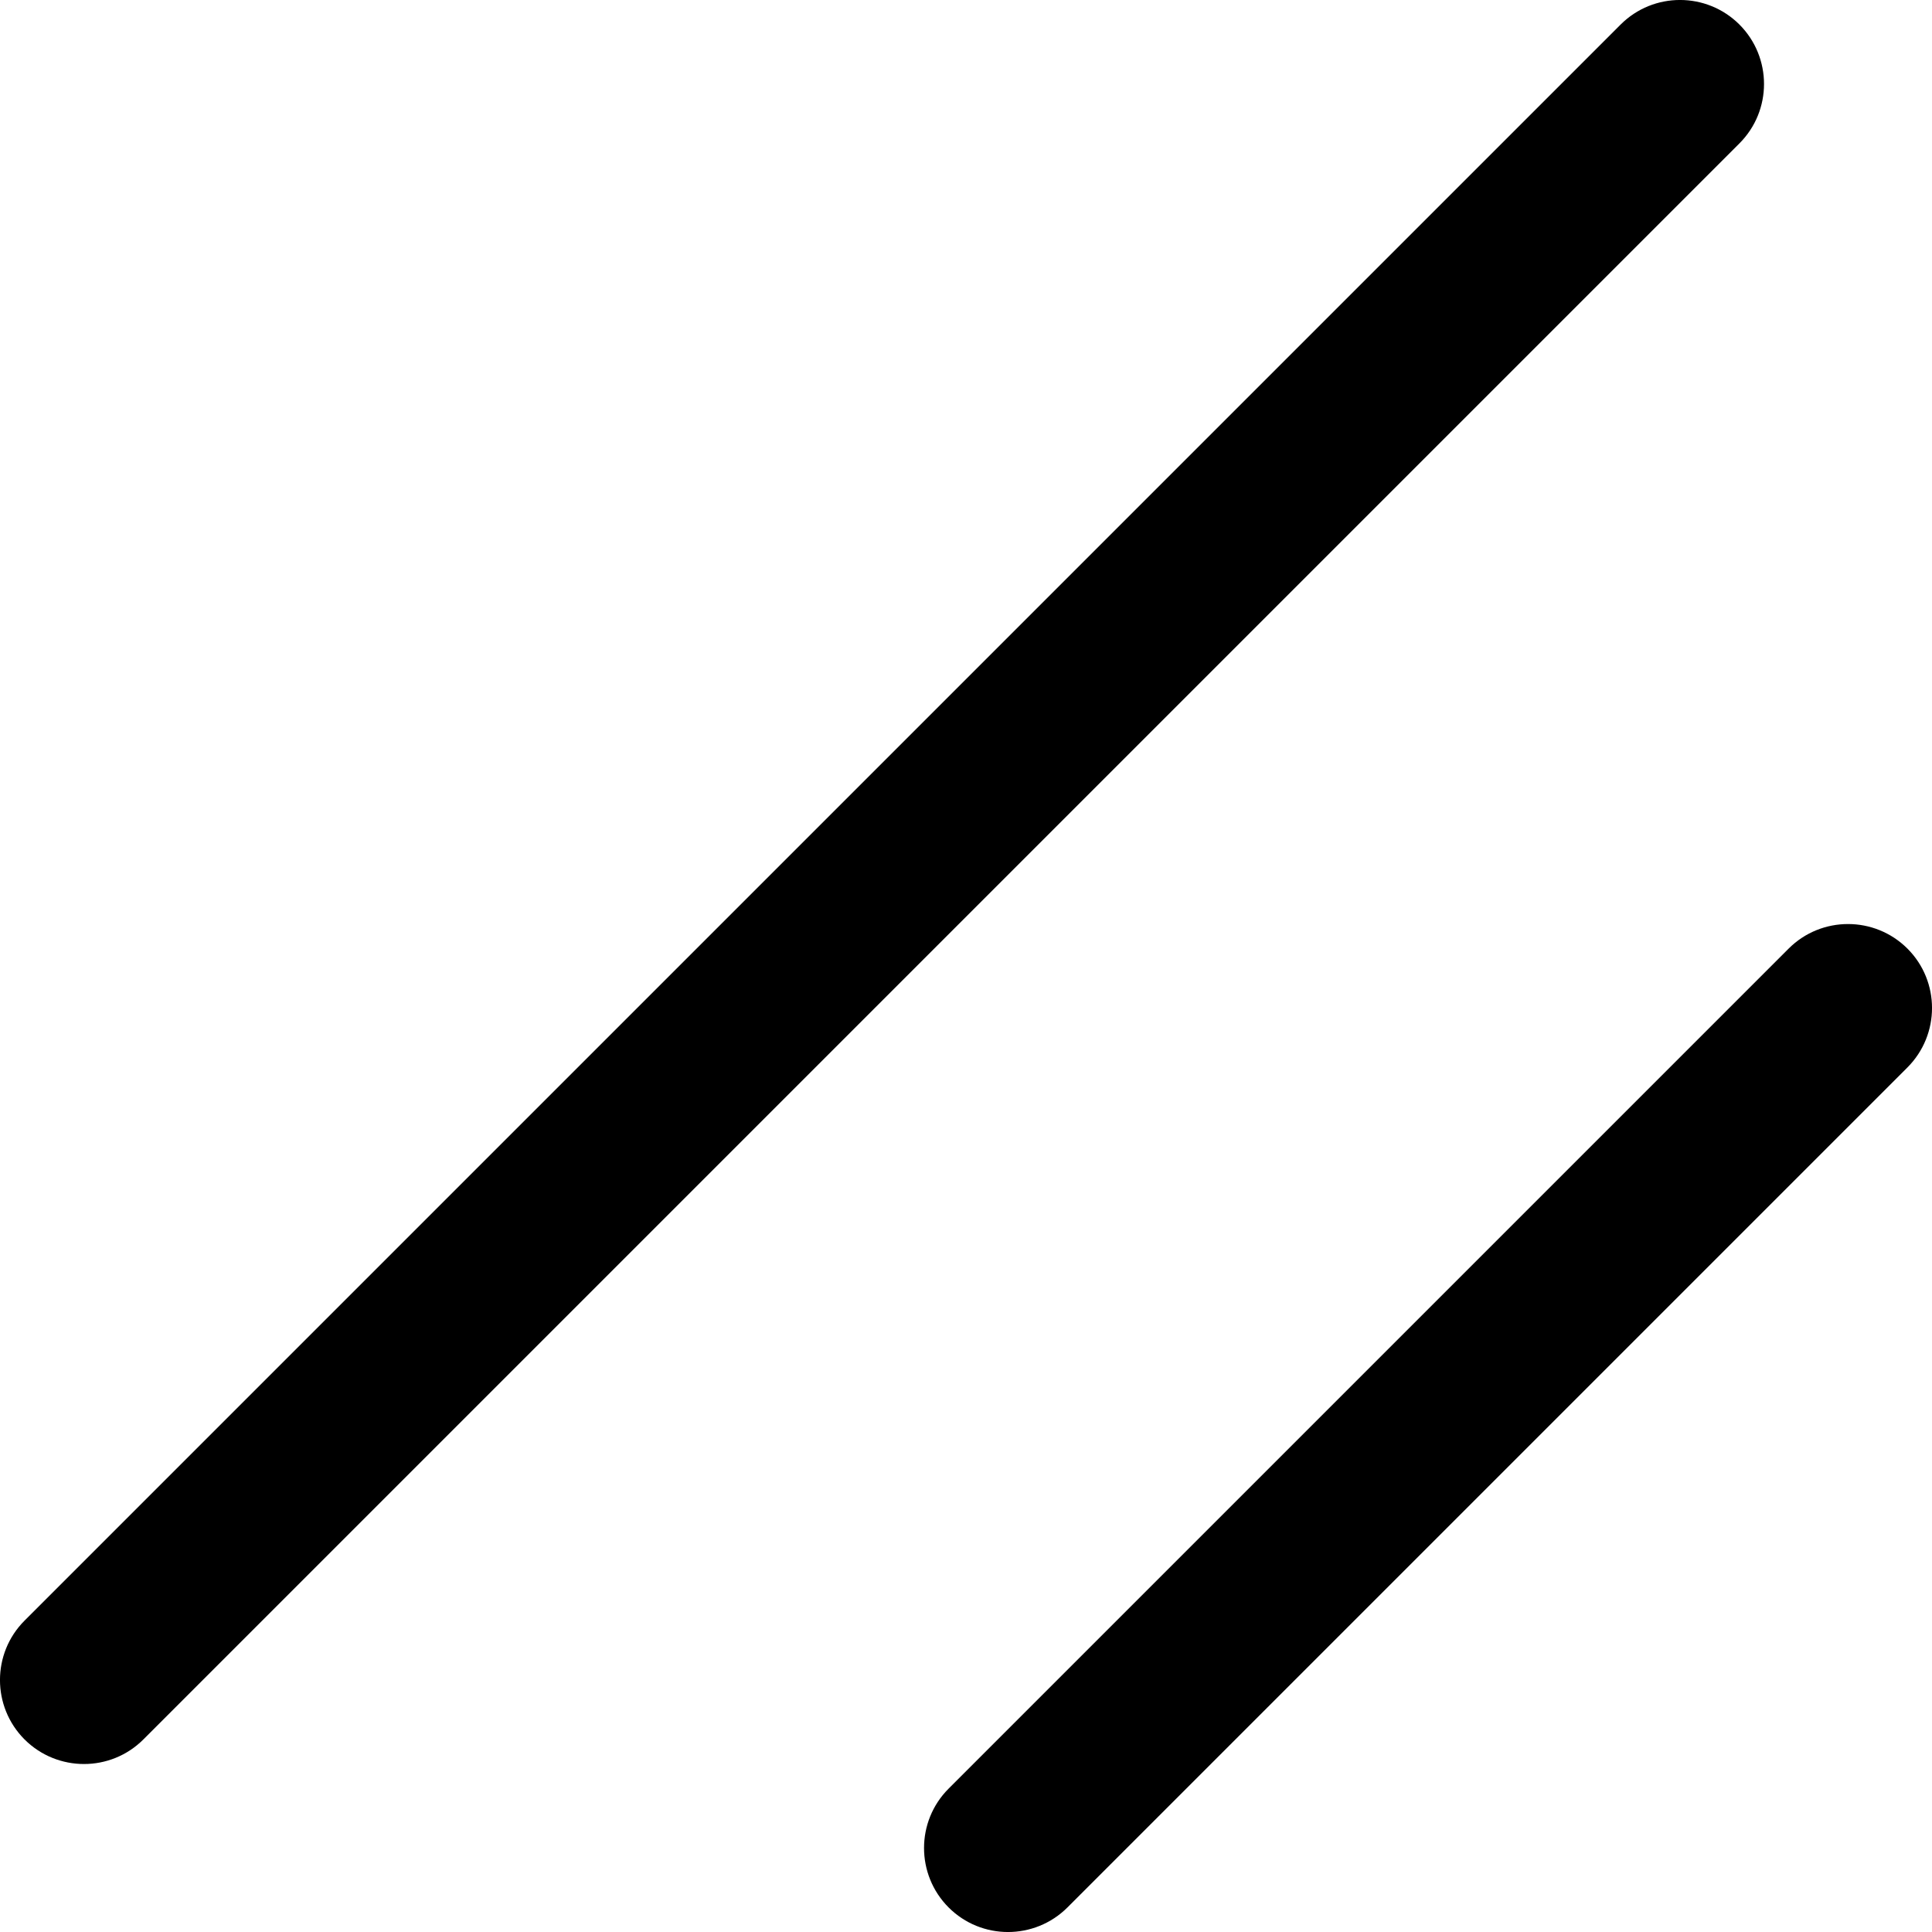
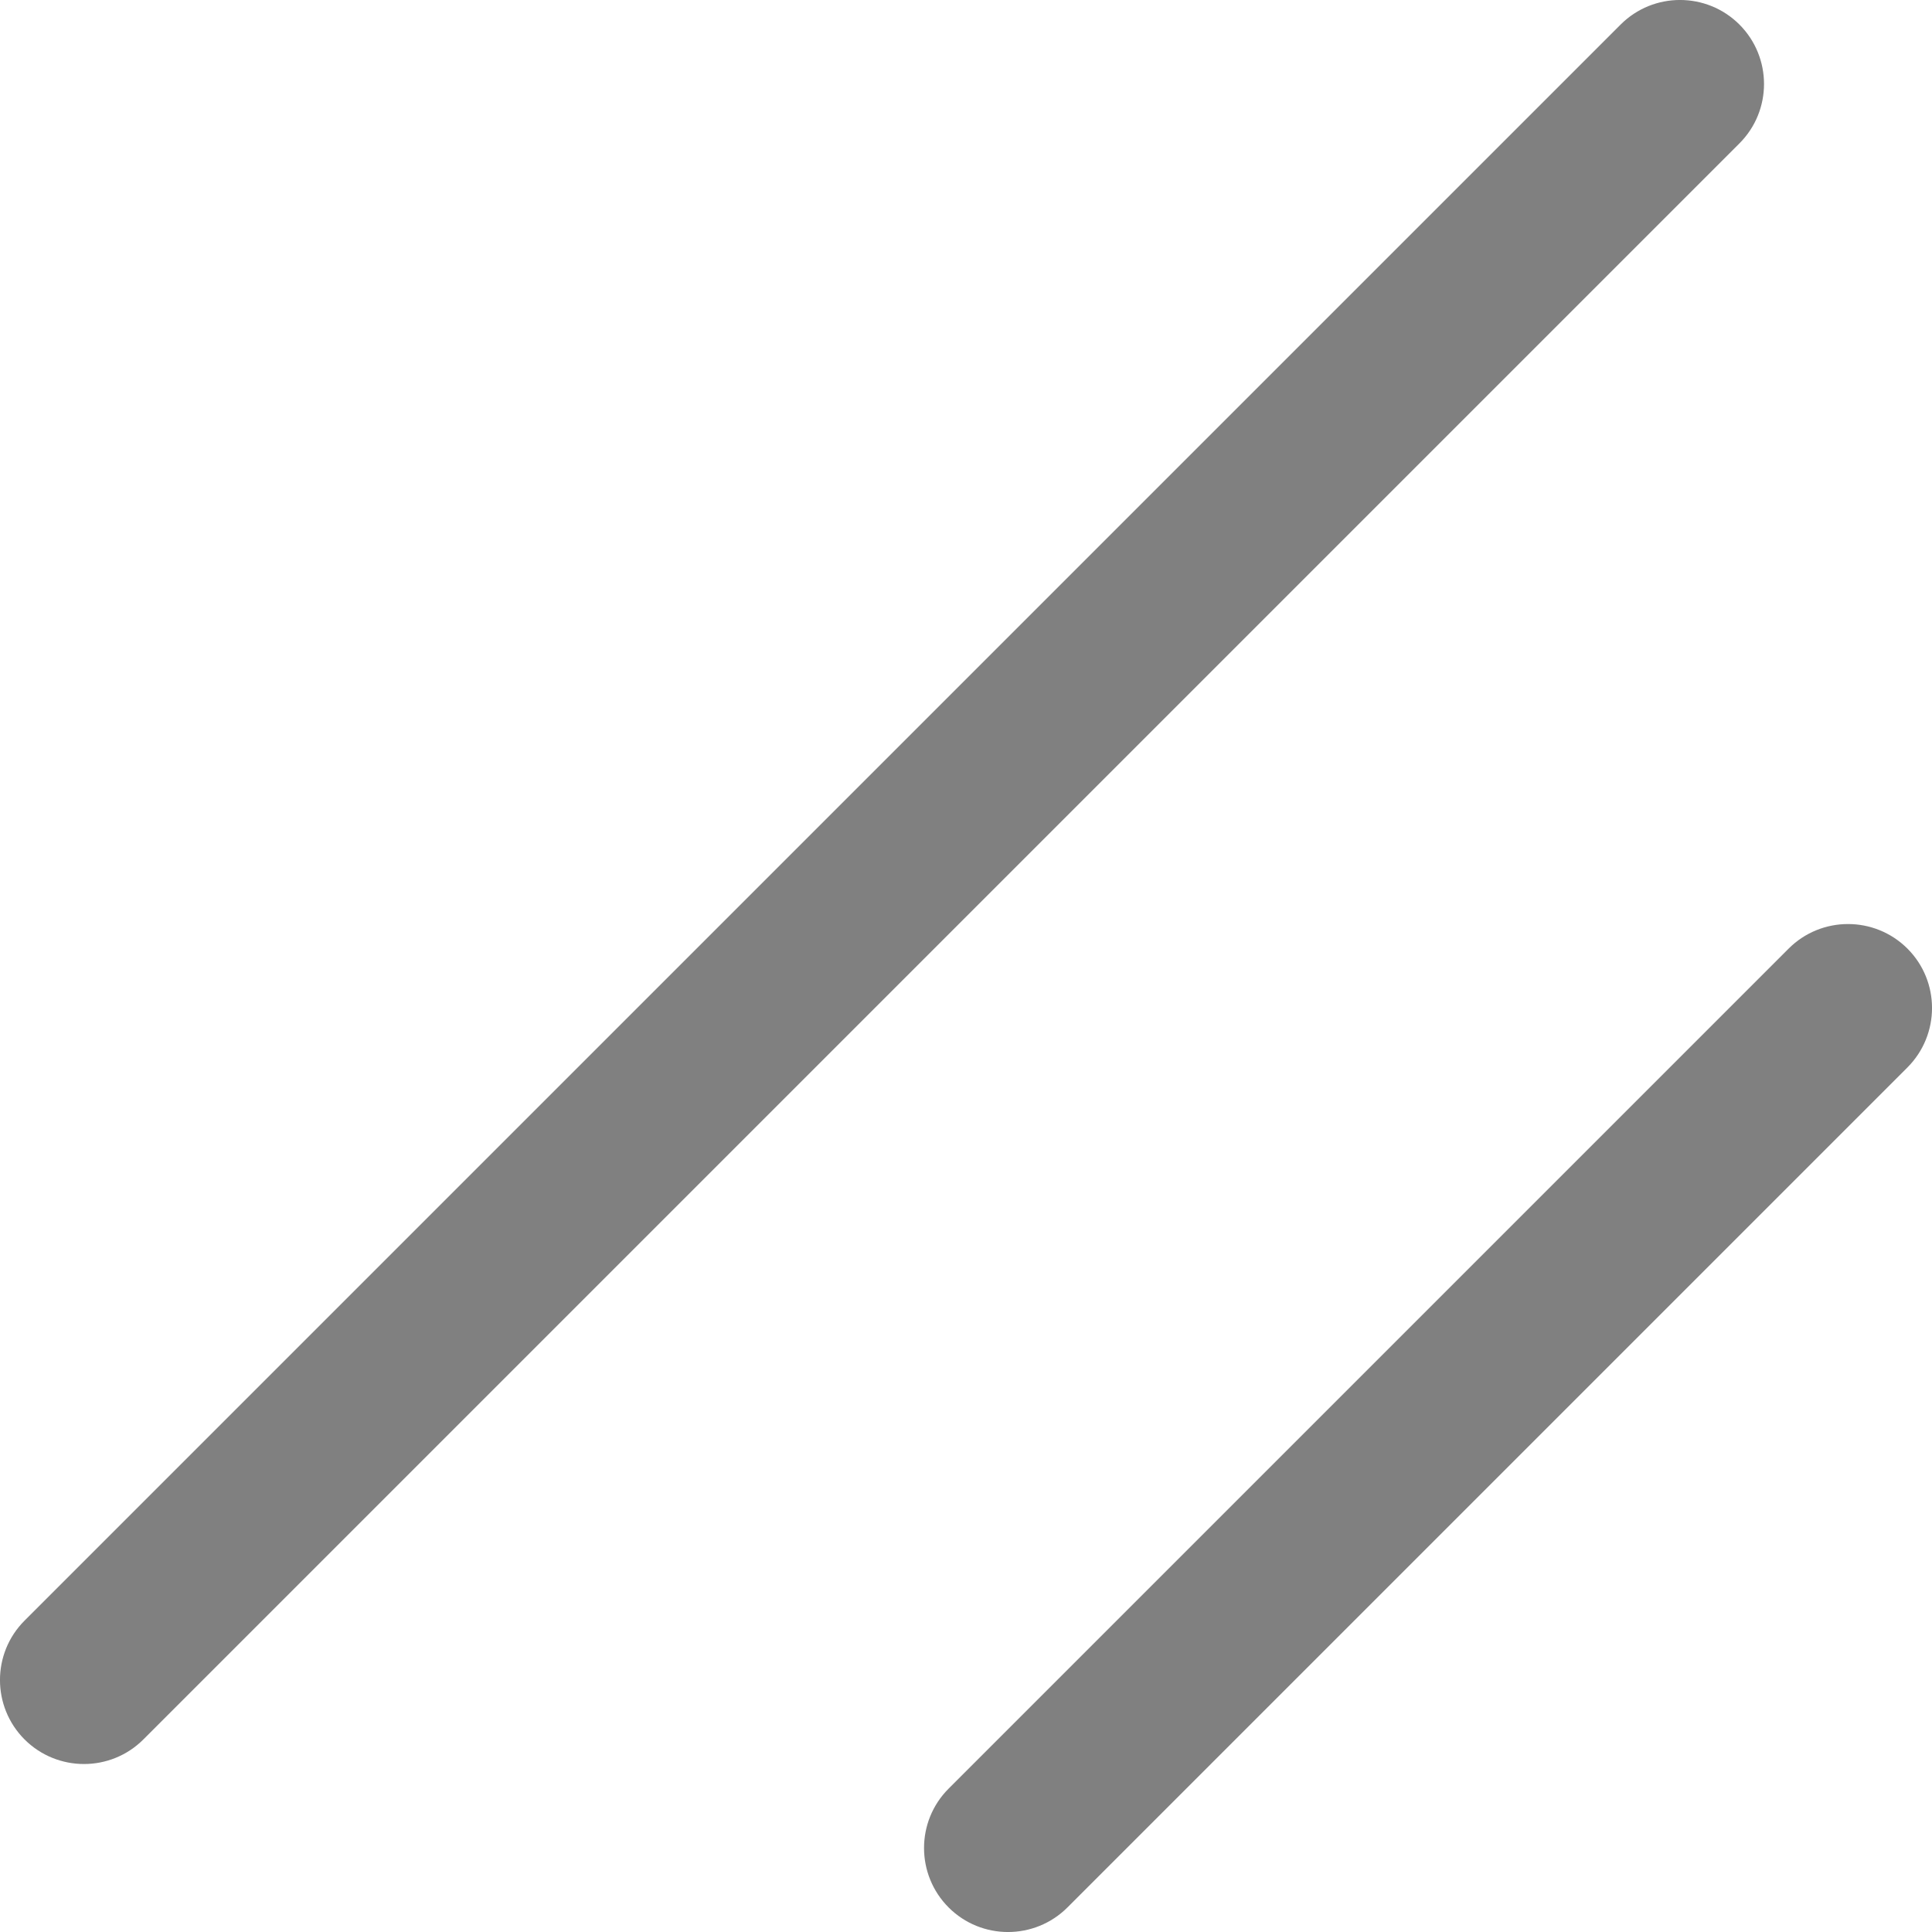
<svg xmlns="http://www.w3.org/2000/svg" role="img" viewBox="0 0 24 24">
-   <path d="M22.219 11.784 11.784 22.219c-.407.407-.407 1.068 0 1.476.407.407 1.068.407 1.476 0L23.695 13.26c.407-.408.407-1.069 0-1.476-.408-.407-1.069-.407-1.476 0ZM20.132.305.305 20.132c-.407.407-.407 1.068 0 1.476.408.407 1.069.407 1.476 0L21.608 1.781c.407-.407.407-1.068 0-1.476-.408-.407-1.069-.407-1.476 0Z" />
+   <path fill="grey" d="M22.219 11.784 11.784 22.219c-.407.407-.407 1.068 0 1.476.407.407 1.068.407 1.476 0L23.695 13.26c.407-.408.407-1.069 0-1.476-.408-.407-1.069-.407-1.476 0ZM20.132.305.305 20.132c-.407.407-.407 1.068 0 1.476.408.407 1.069.407 1.476 0L21.608 1.781c.407-.407.407-1.068 0-1.476-.408-.407-1.069-.407-1.476 0Z" />
</svg>
